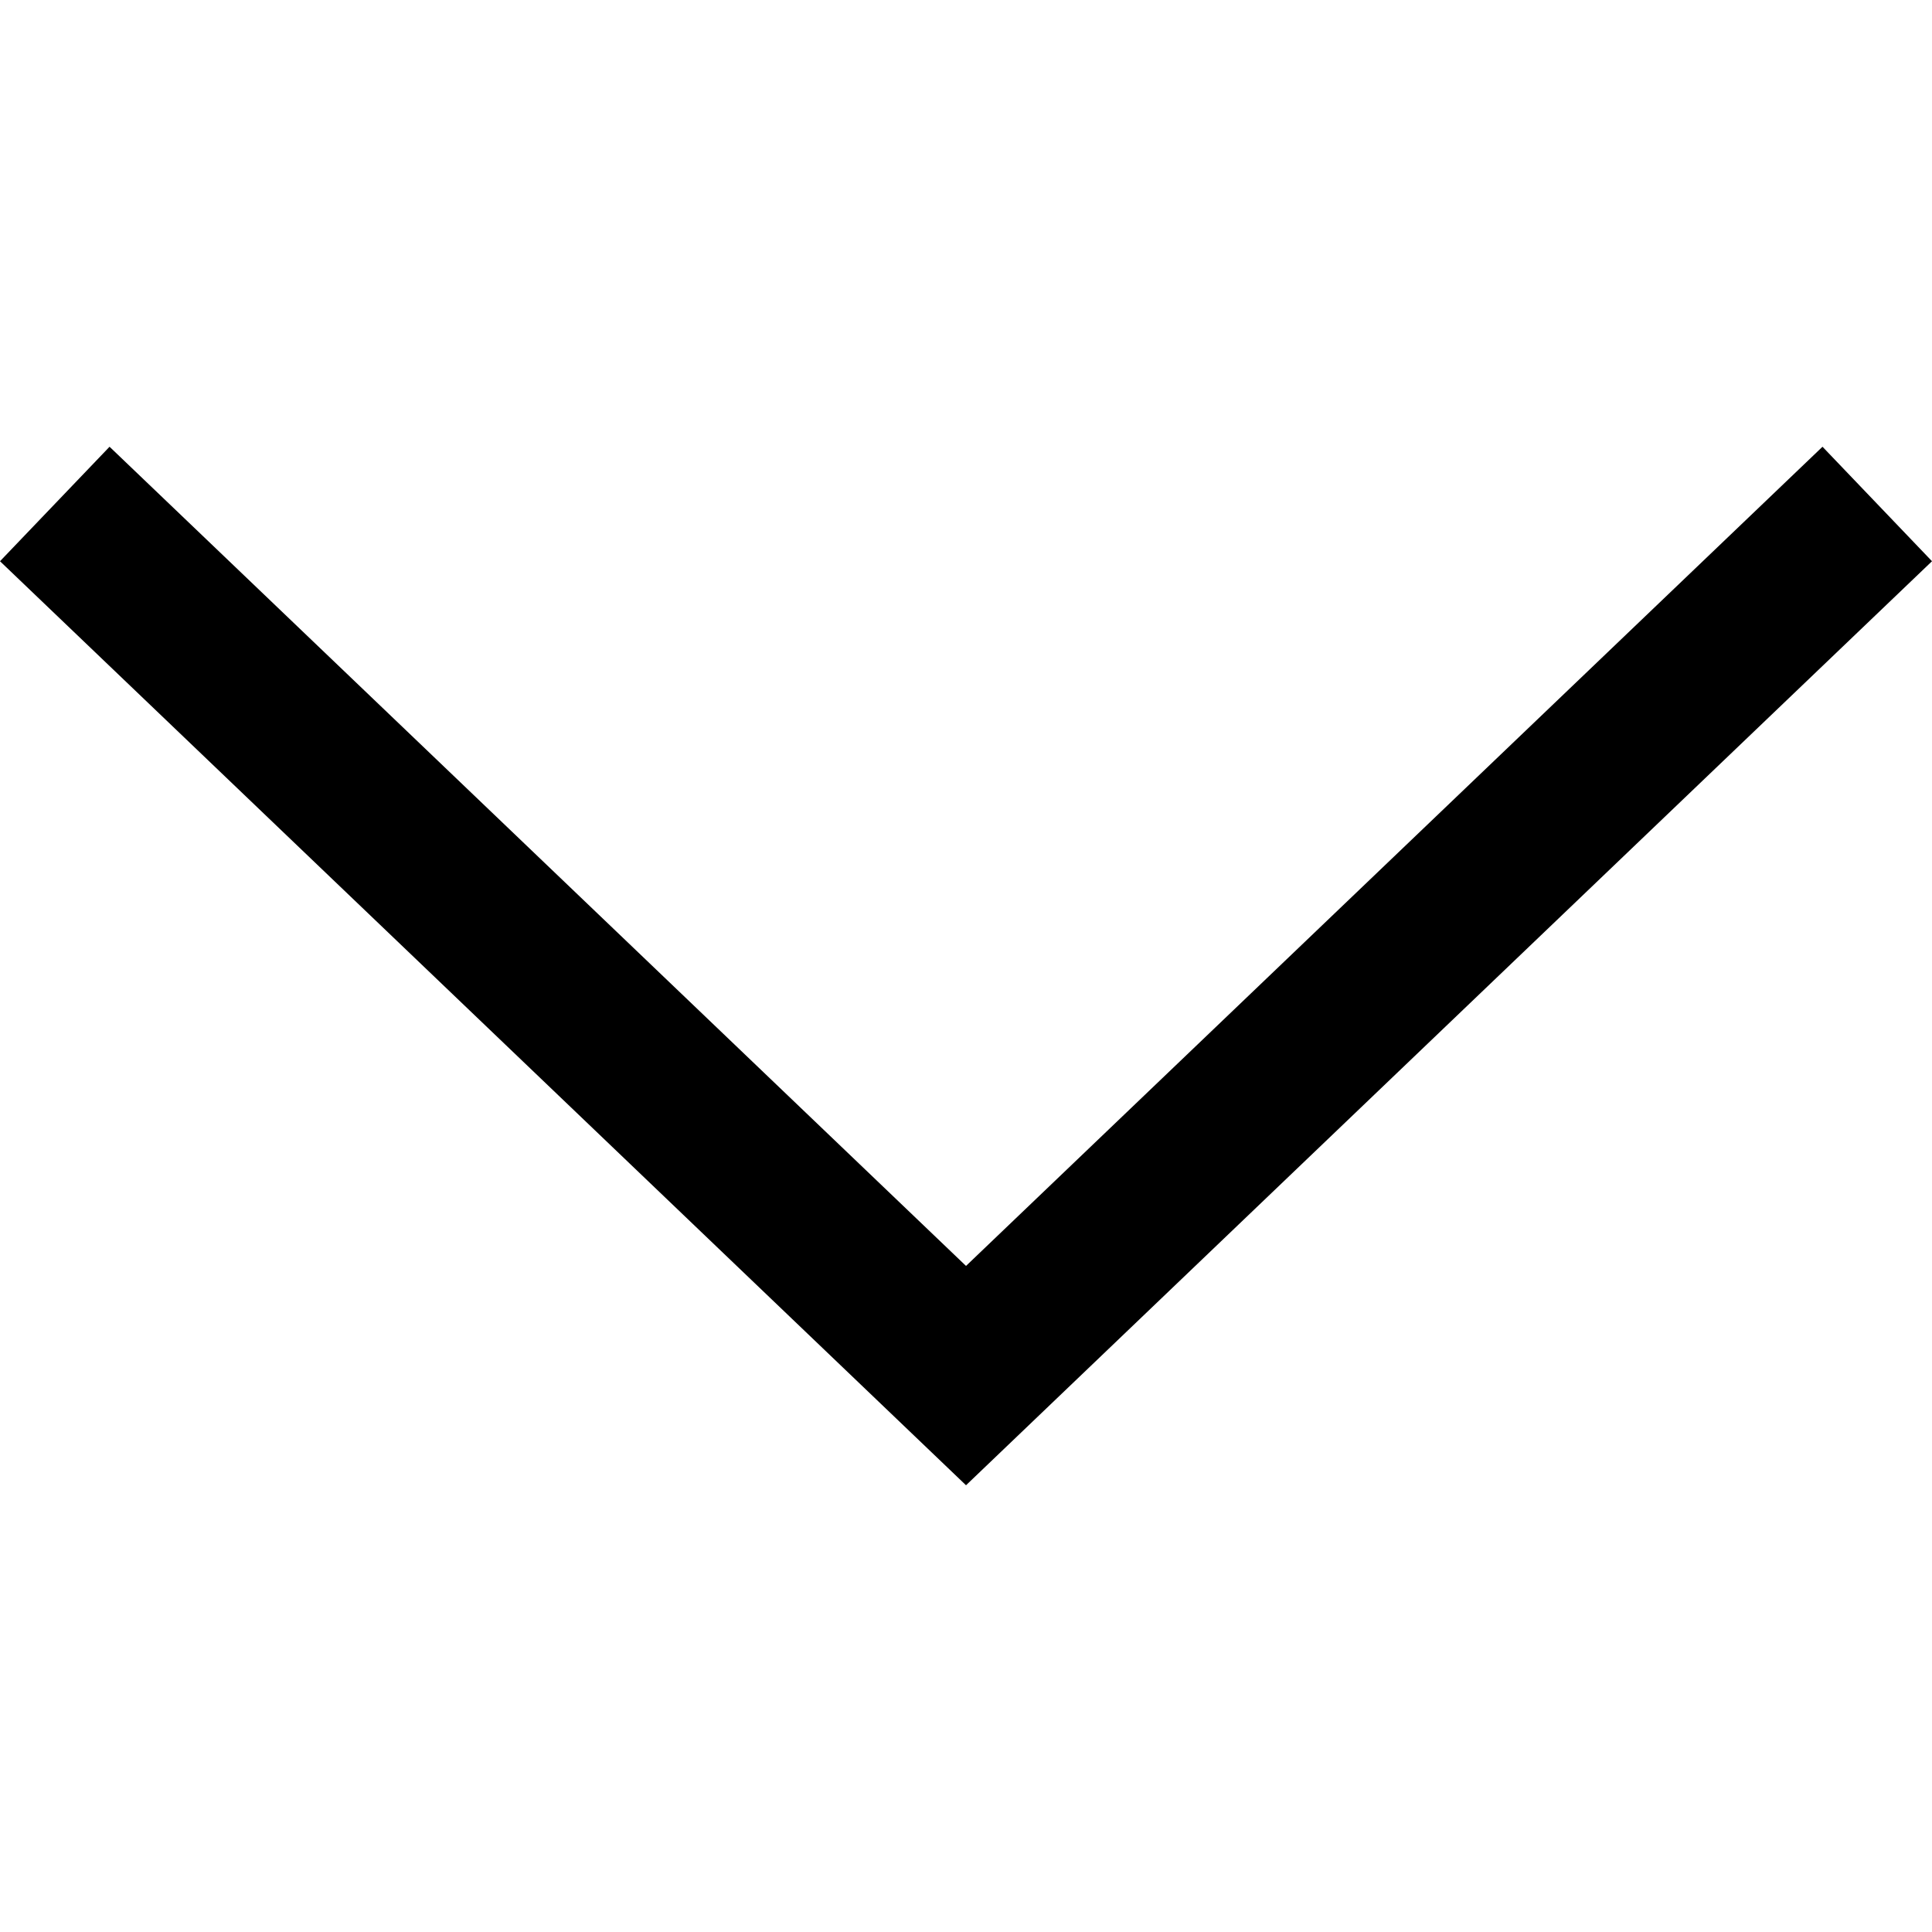
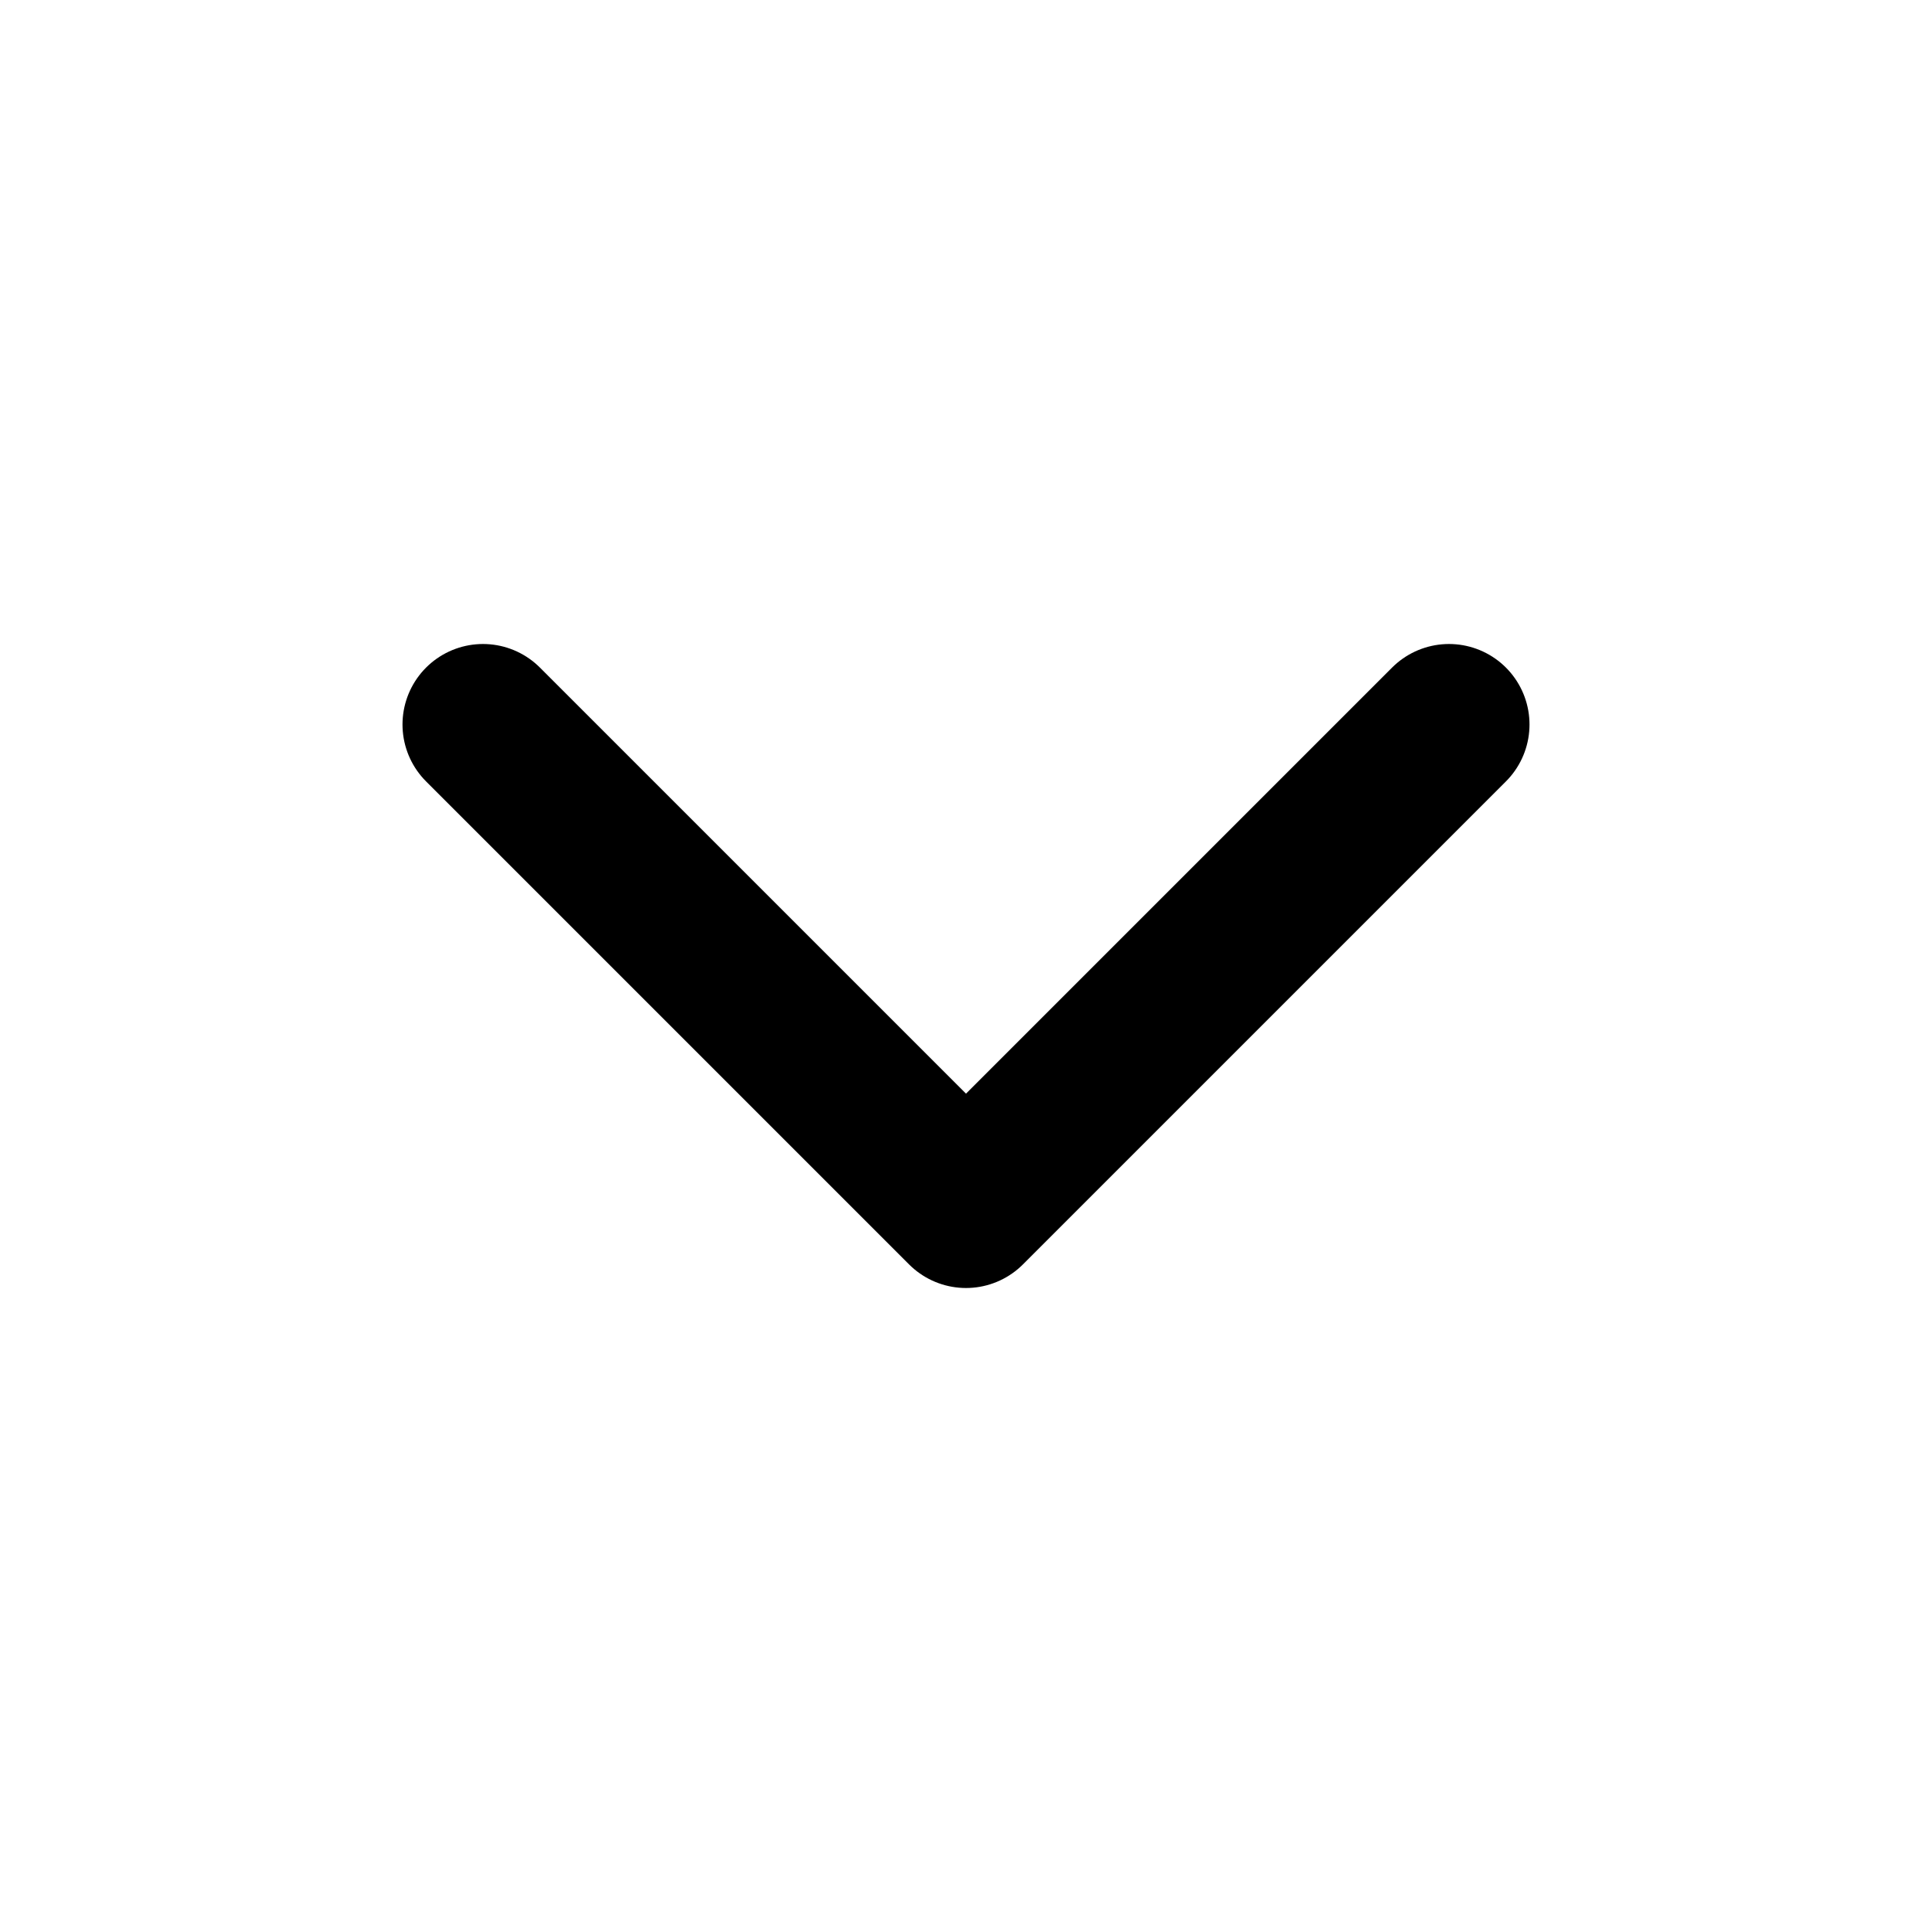
- <svg xmlns="http://www.w3.org/2000/svg" width="100%" height="100%" viewBox="0 0 128 128" version="1.1" xml:space="preserve" style="fill-rule:evenodd;clip-rule:evenodd;stroke-linejoin:round;stroke-miterlimit:1.414;">
-   <path d="M64.001,98.402l-64.001,-61.219l7.258,-7.585l56.743,54.273l56.744,-54.273l7.255,7.585l-63.999,61.219Z" style="fill-rule:nonzero;" />
+ <svg xmlns="http://www.w3.org/2000/svg" width="24" height="24" viewBox="0 0 24 24" fill="none" stroke="currentColor" stroke-width="2" stroke-linecap="round" stroke-linejoin="round" class="icon icon-tabler icons-tabler-outline icon-tabler-chevron-down">
+   <path stroke="none" d="M0 0h24v24H0z" fill="none" />
+   <path d="M6 9l6 6l6 -6" />
</svg>
